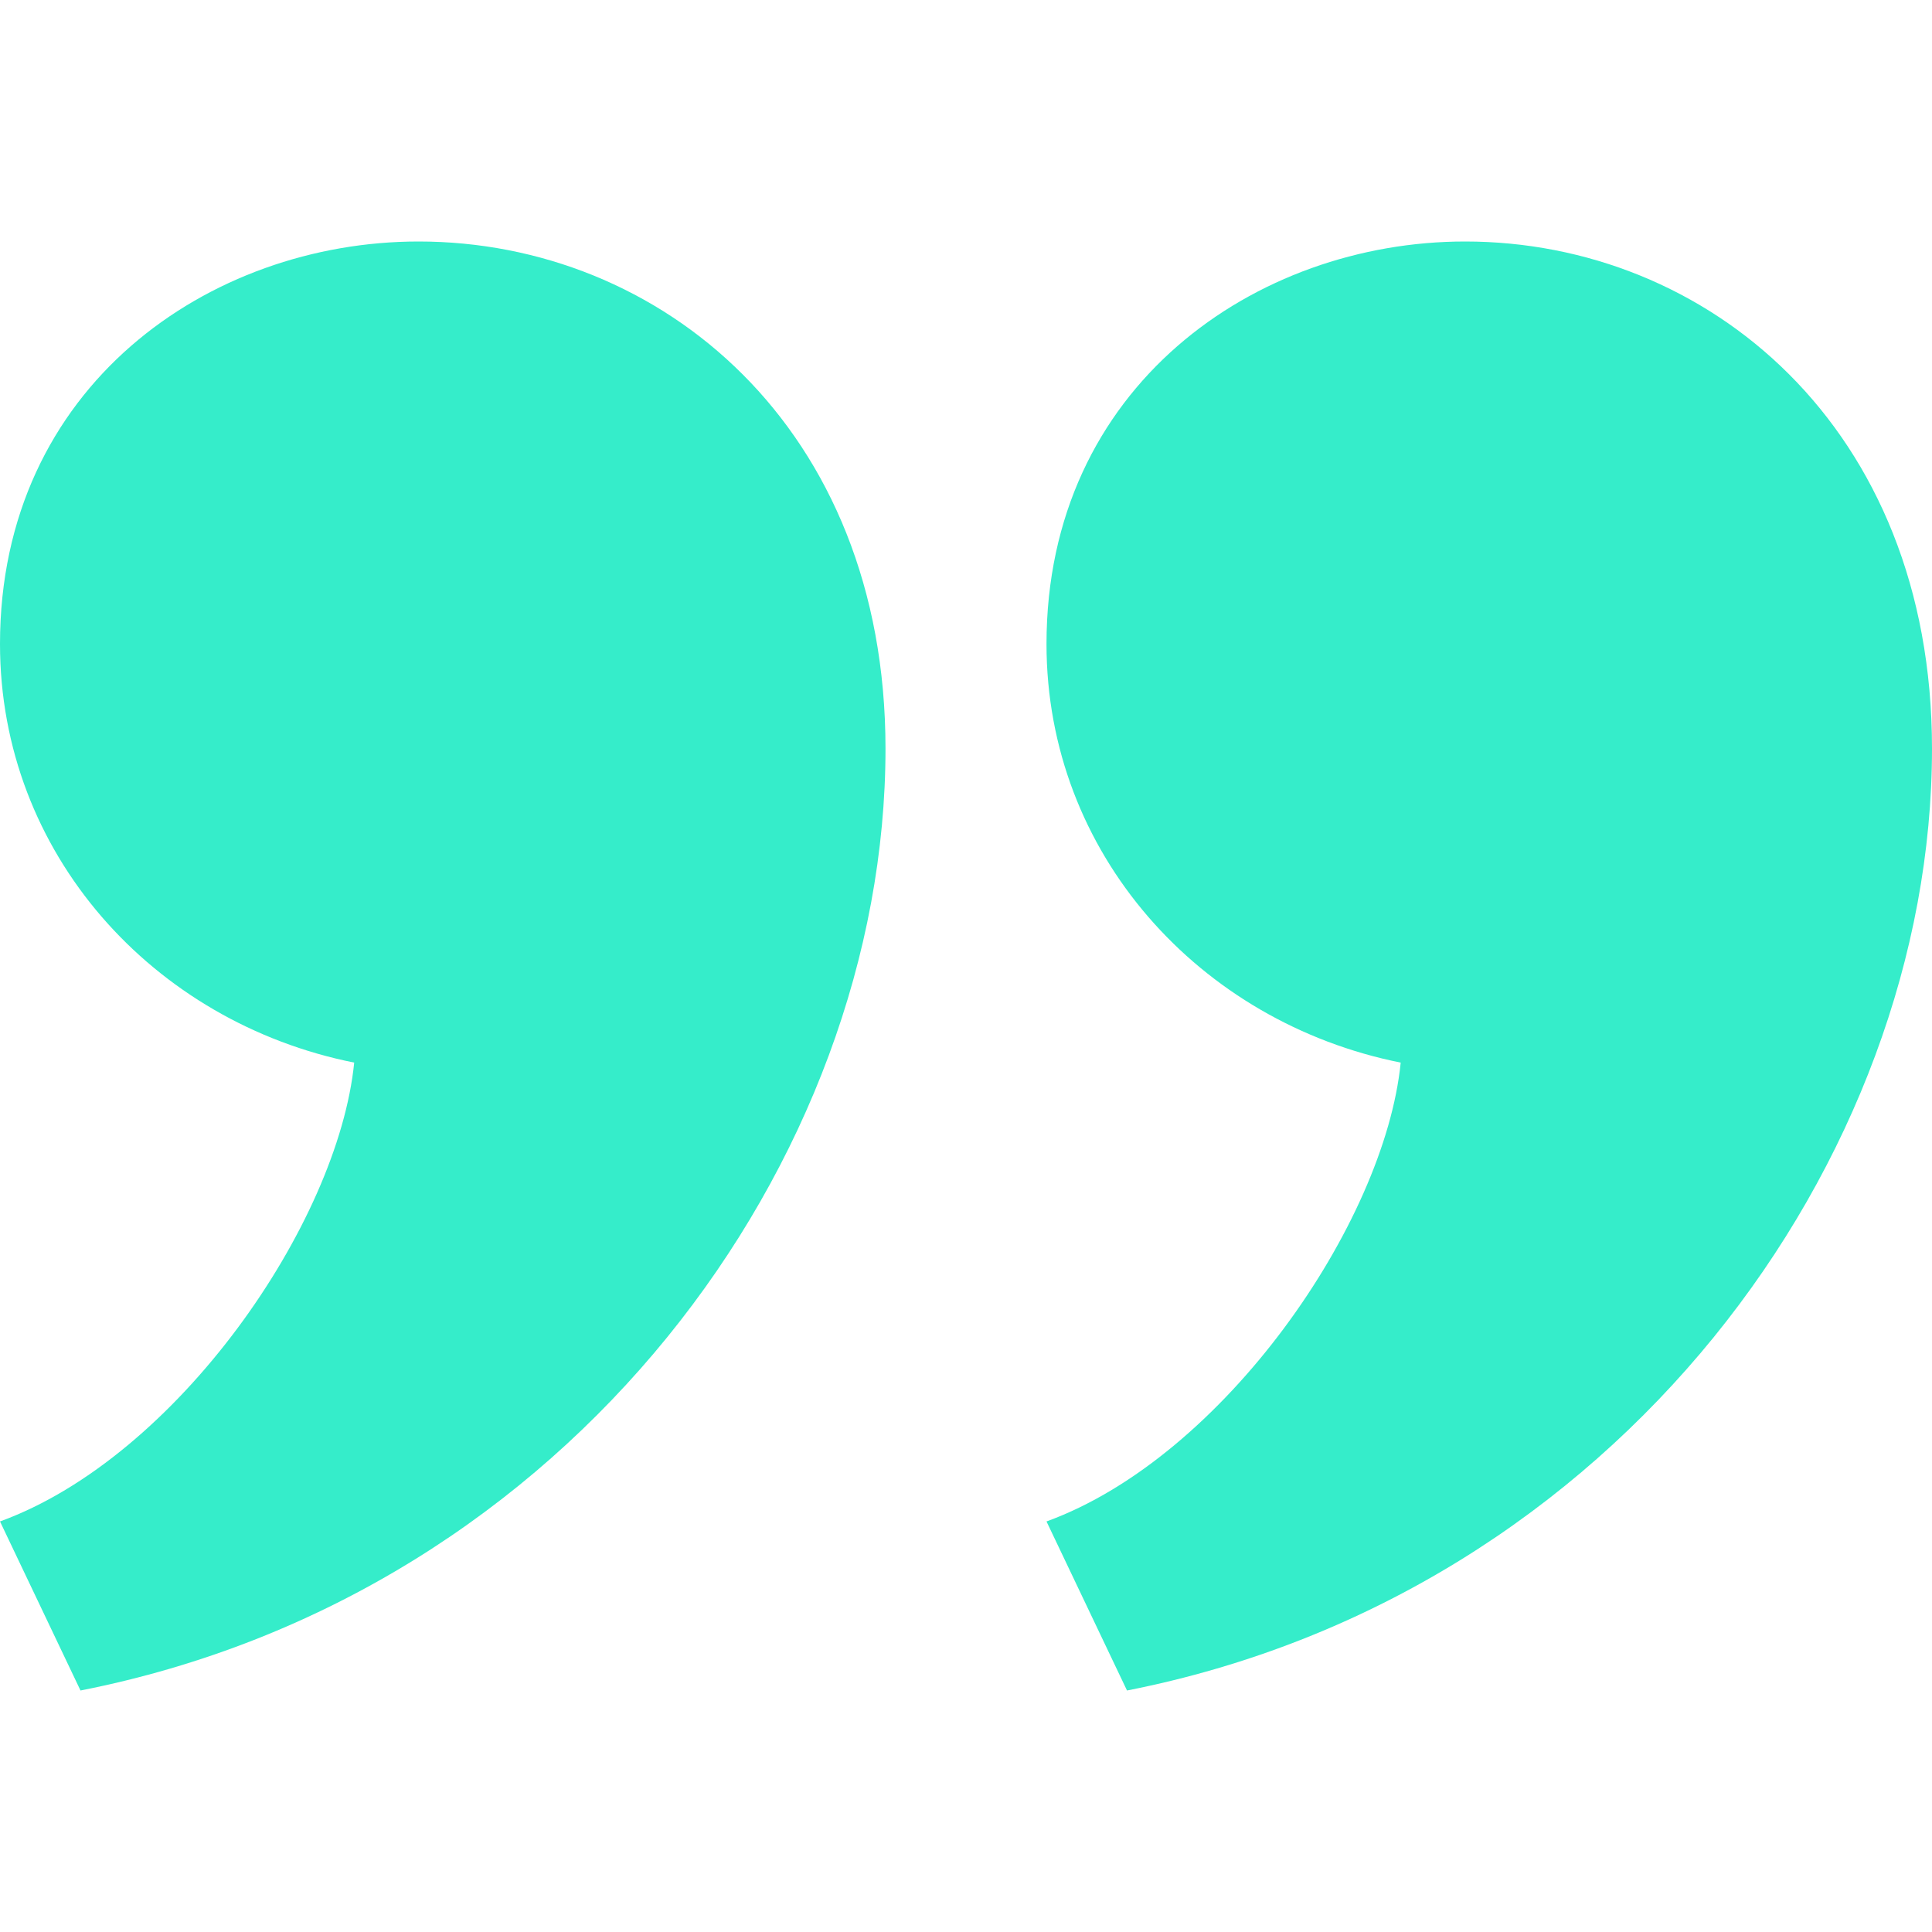
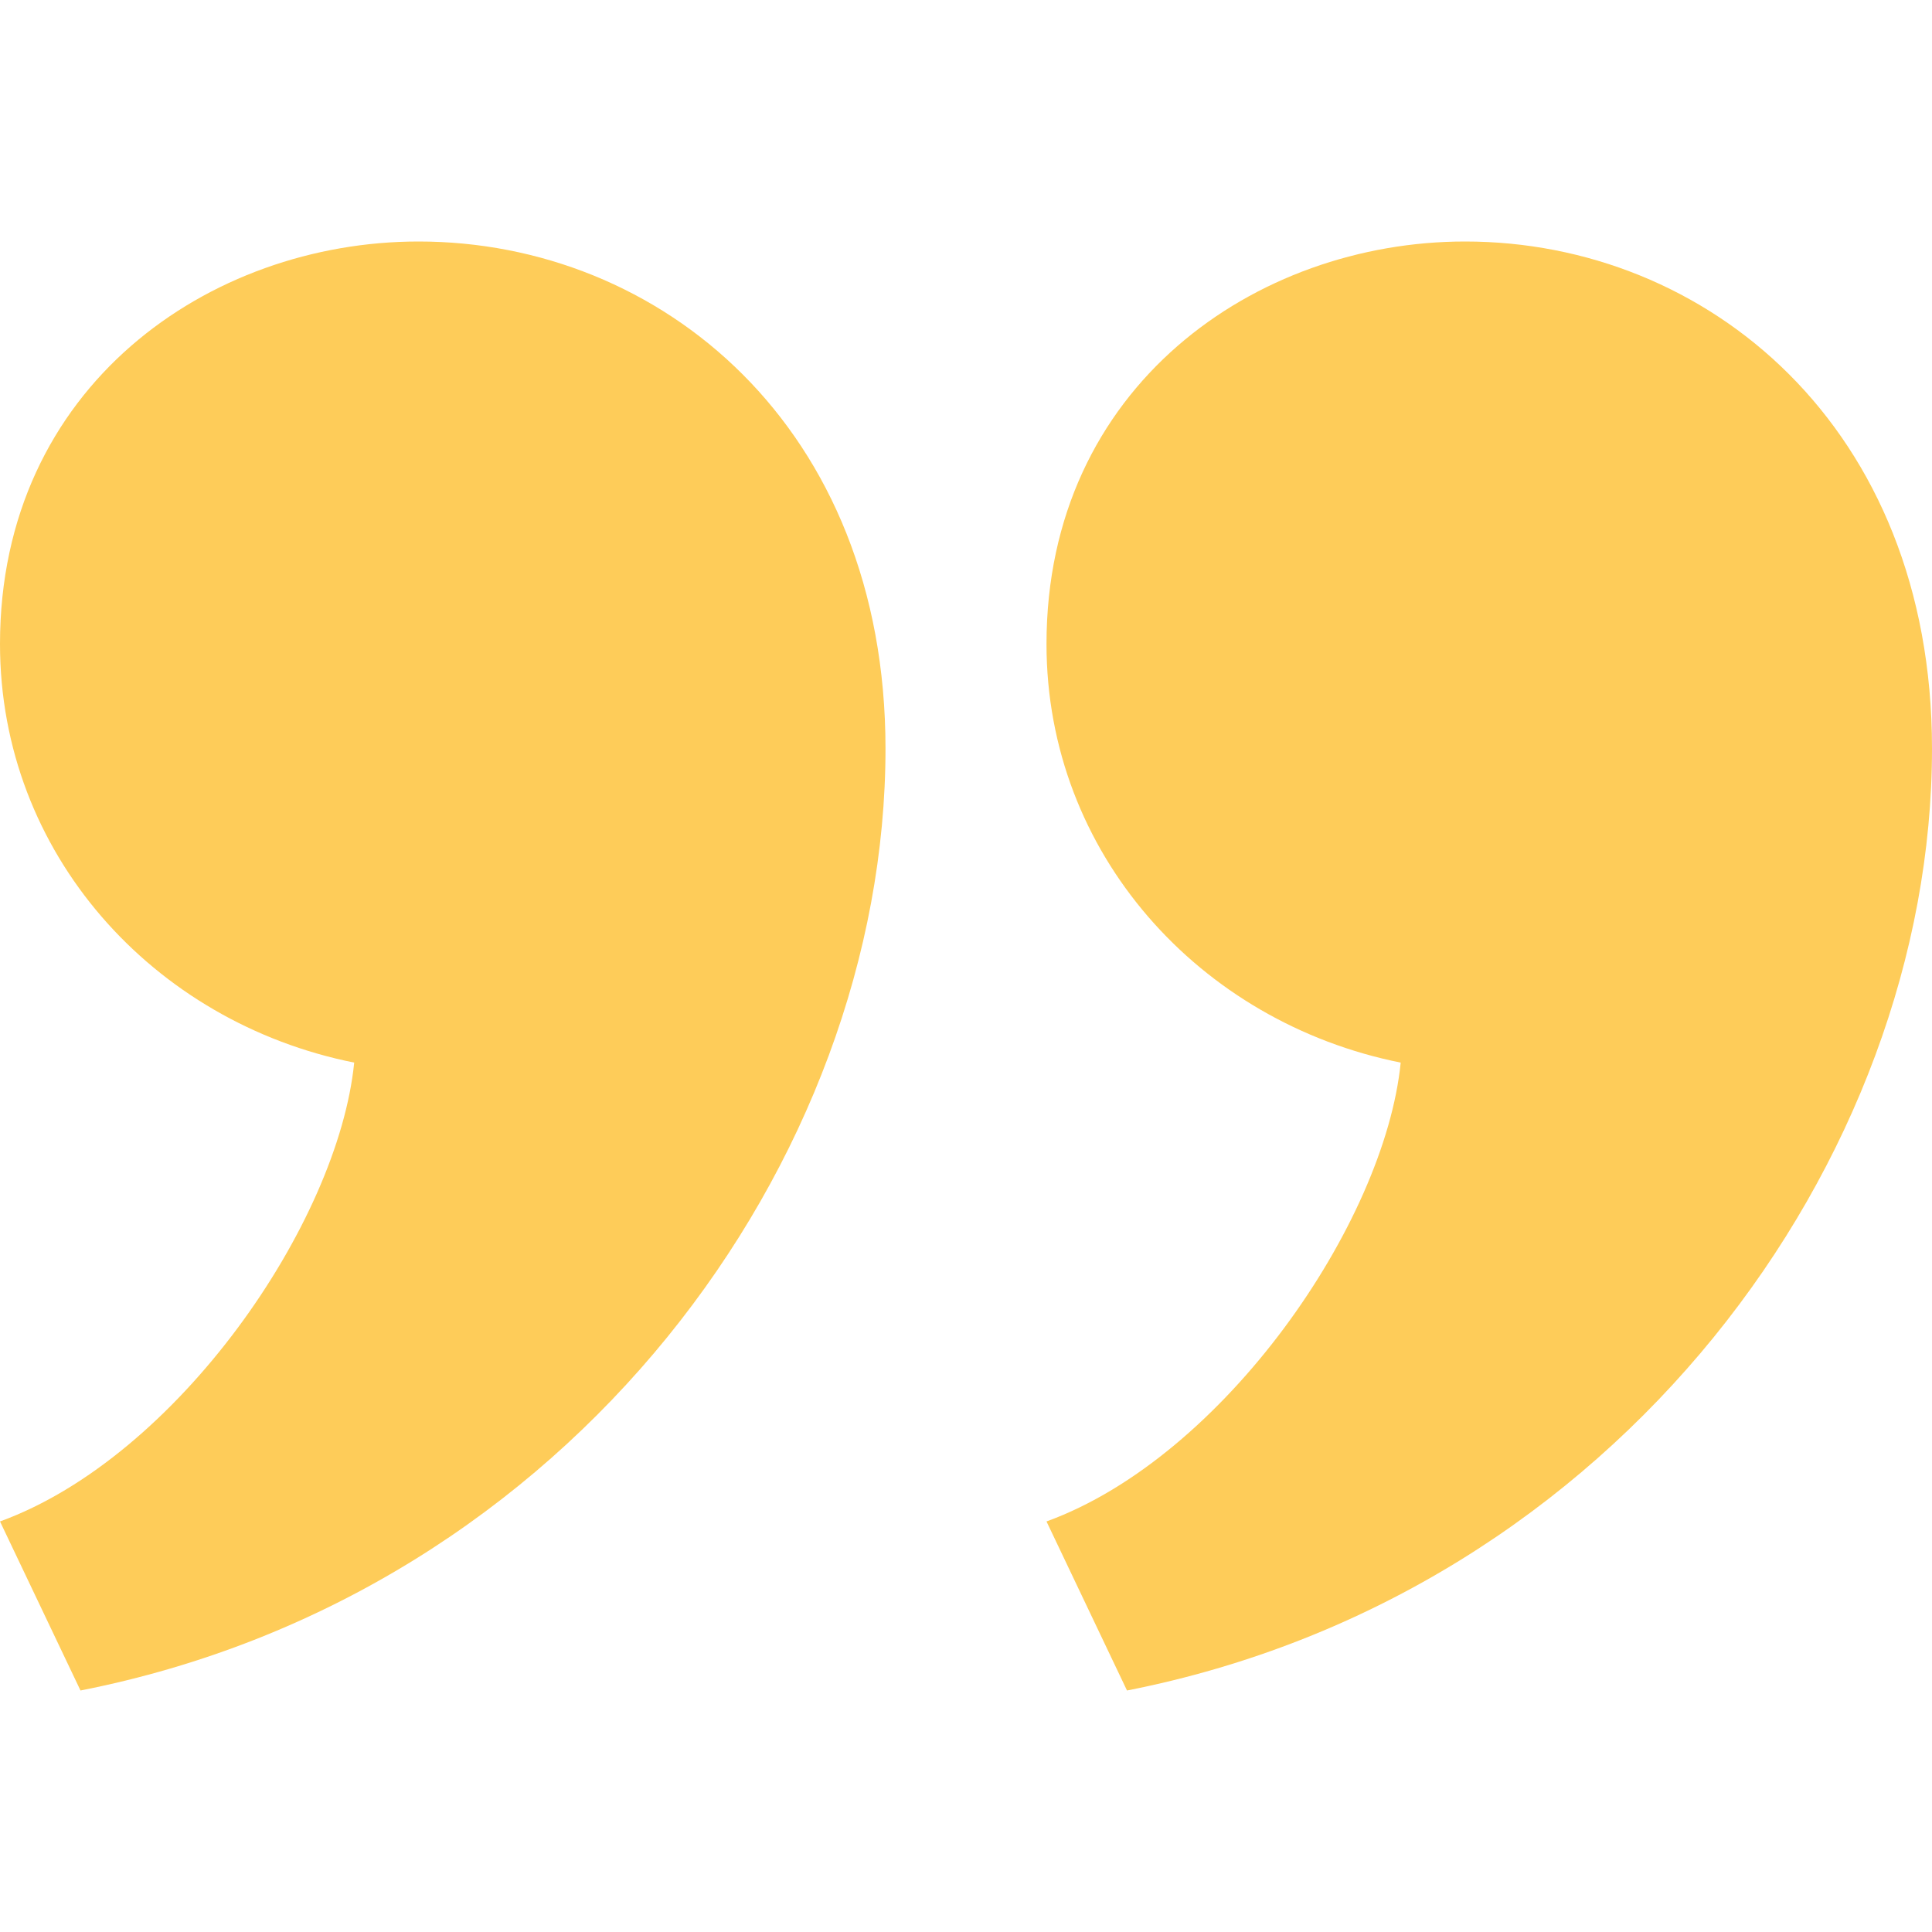
<svg xmlns="http://www.w3.org/2000/svg" version="1.1" id="Layer_1" x="0px" y="0px" viewBox="0 0 24 24" style="enable-background:new 0 0 24 24;" xml:space="preserve">
-   <path style="fill:#35EDCA;" d="M11,9.3C11,14.4,7.1,19.8,1,21l-1-2.1c2.2-0.8,4.2-3.7,4.4-5.7C1.9,12.7,0,10.6,0,8  c0-3.2,2.6-5,5.2-5C8.2,3,11,5.3,11,9.3z M24,9.3c0,5.1-3.9,10.5-10,11.7l-1-2.1c2.2-0.8,4.2-3.7,4.4-5.7C14.9,12.7,13,10.6,13,8  c0-3.2,2.6-5,5.2-5C21.2,3,24,5.3,24,9.3z" />
+   <path style="fill:#FECC59;" d="M11,9.3C11,14.4,7.1,19.8,1,21l-1-2.1c2.2-0.8,4.2-3.7,4.4-5.7C1.9,12.7,0,10.6,0,8  c0-3.2,2.6-5,5.2-5C8.2,3,11,5.3,11,9.3z M24,9.3c0,5.1-3.9,10.5-10,11.7l-1-2.1c2.2-0.8,4.2-3.7,4.4-5.7C14.9,12.7,13,10.6,13,8  c0-3.2,2.6-5,5.2-5C21.2,3,24,5.3,24,9.3z" />
</svg>
